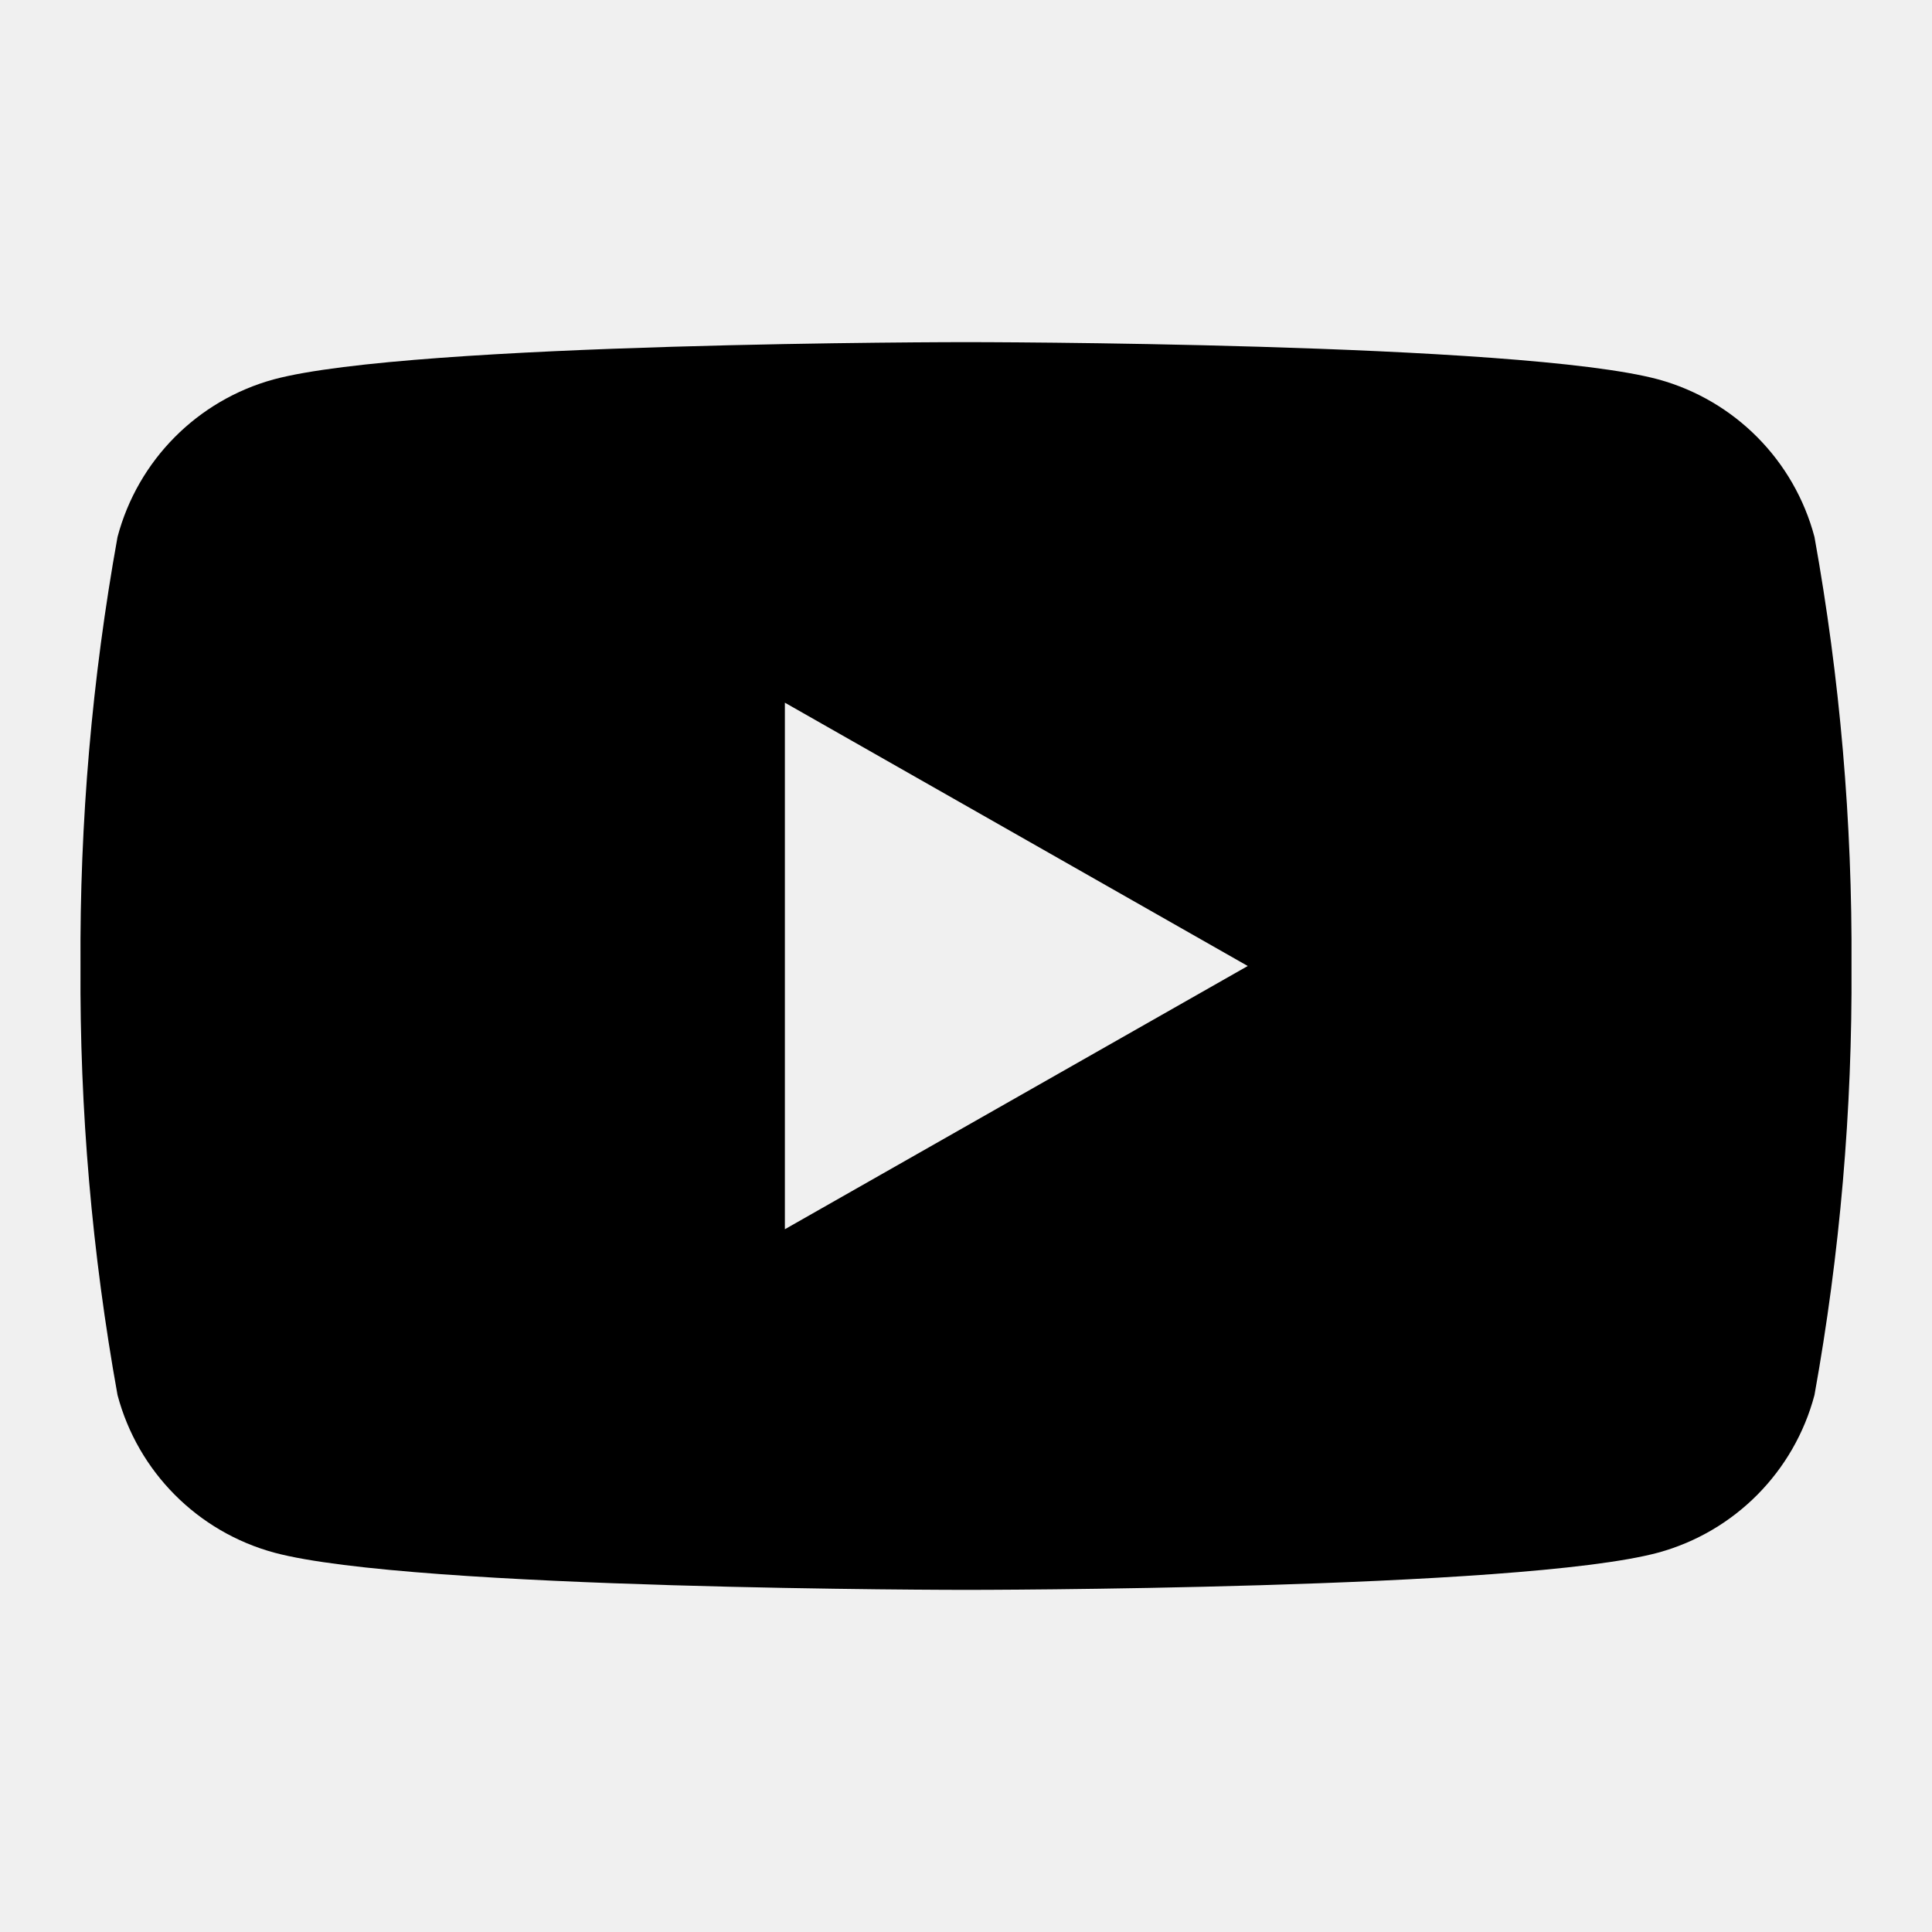
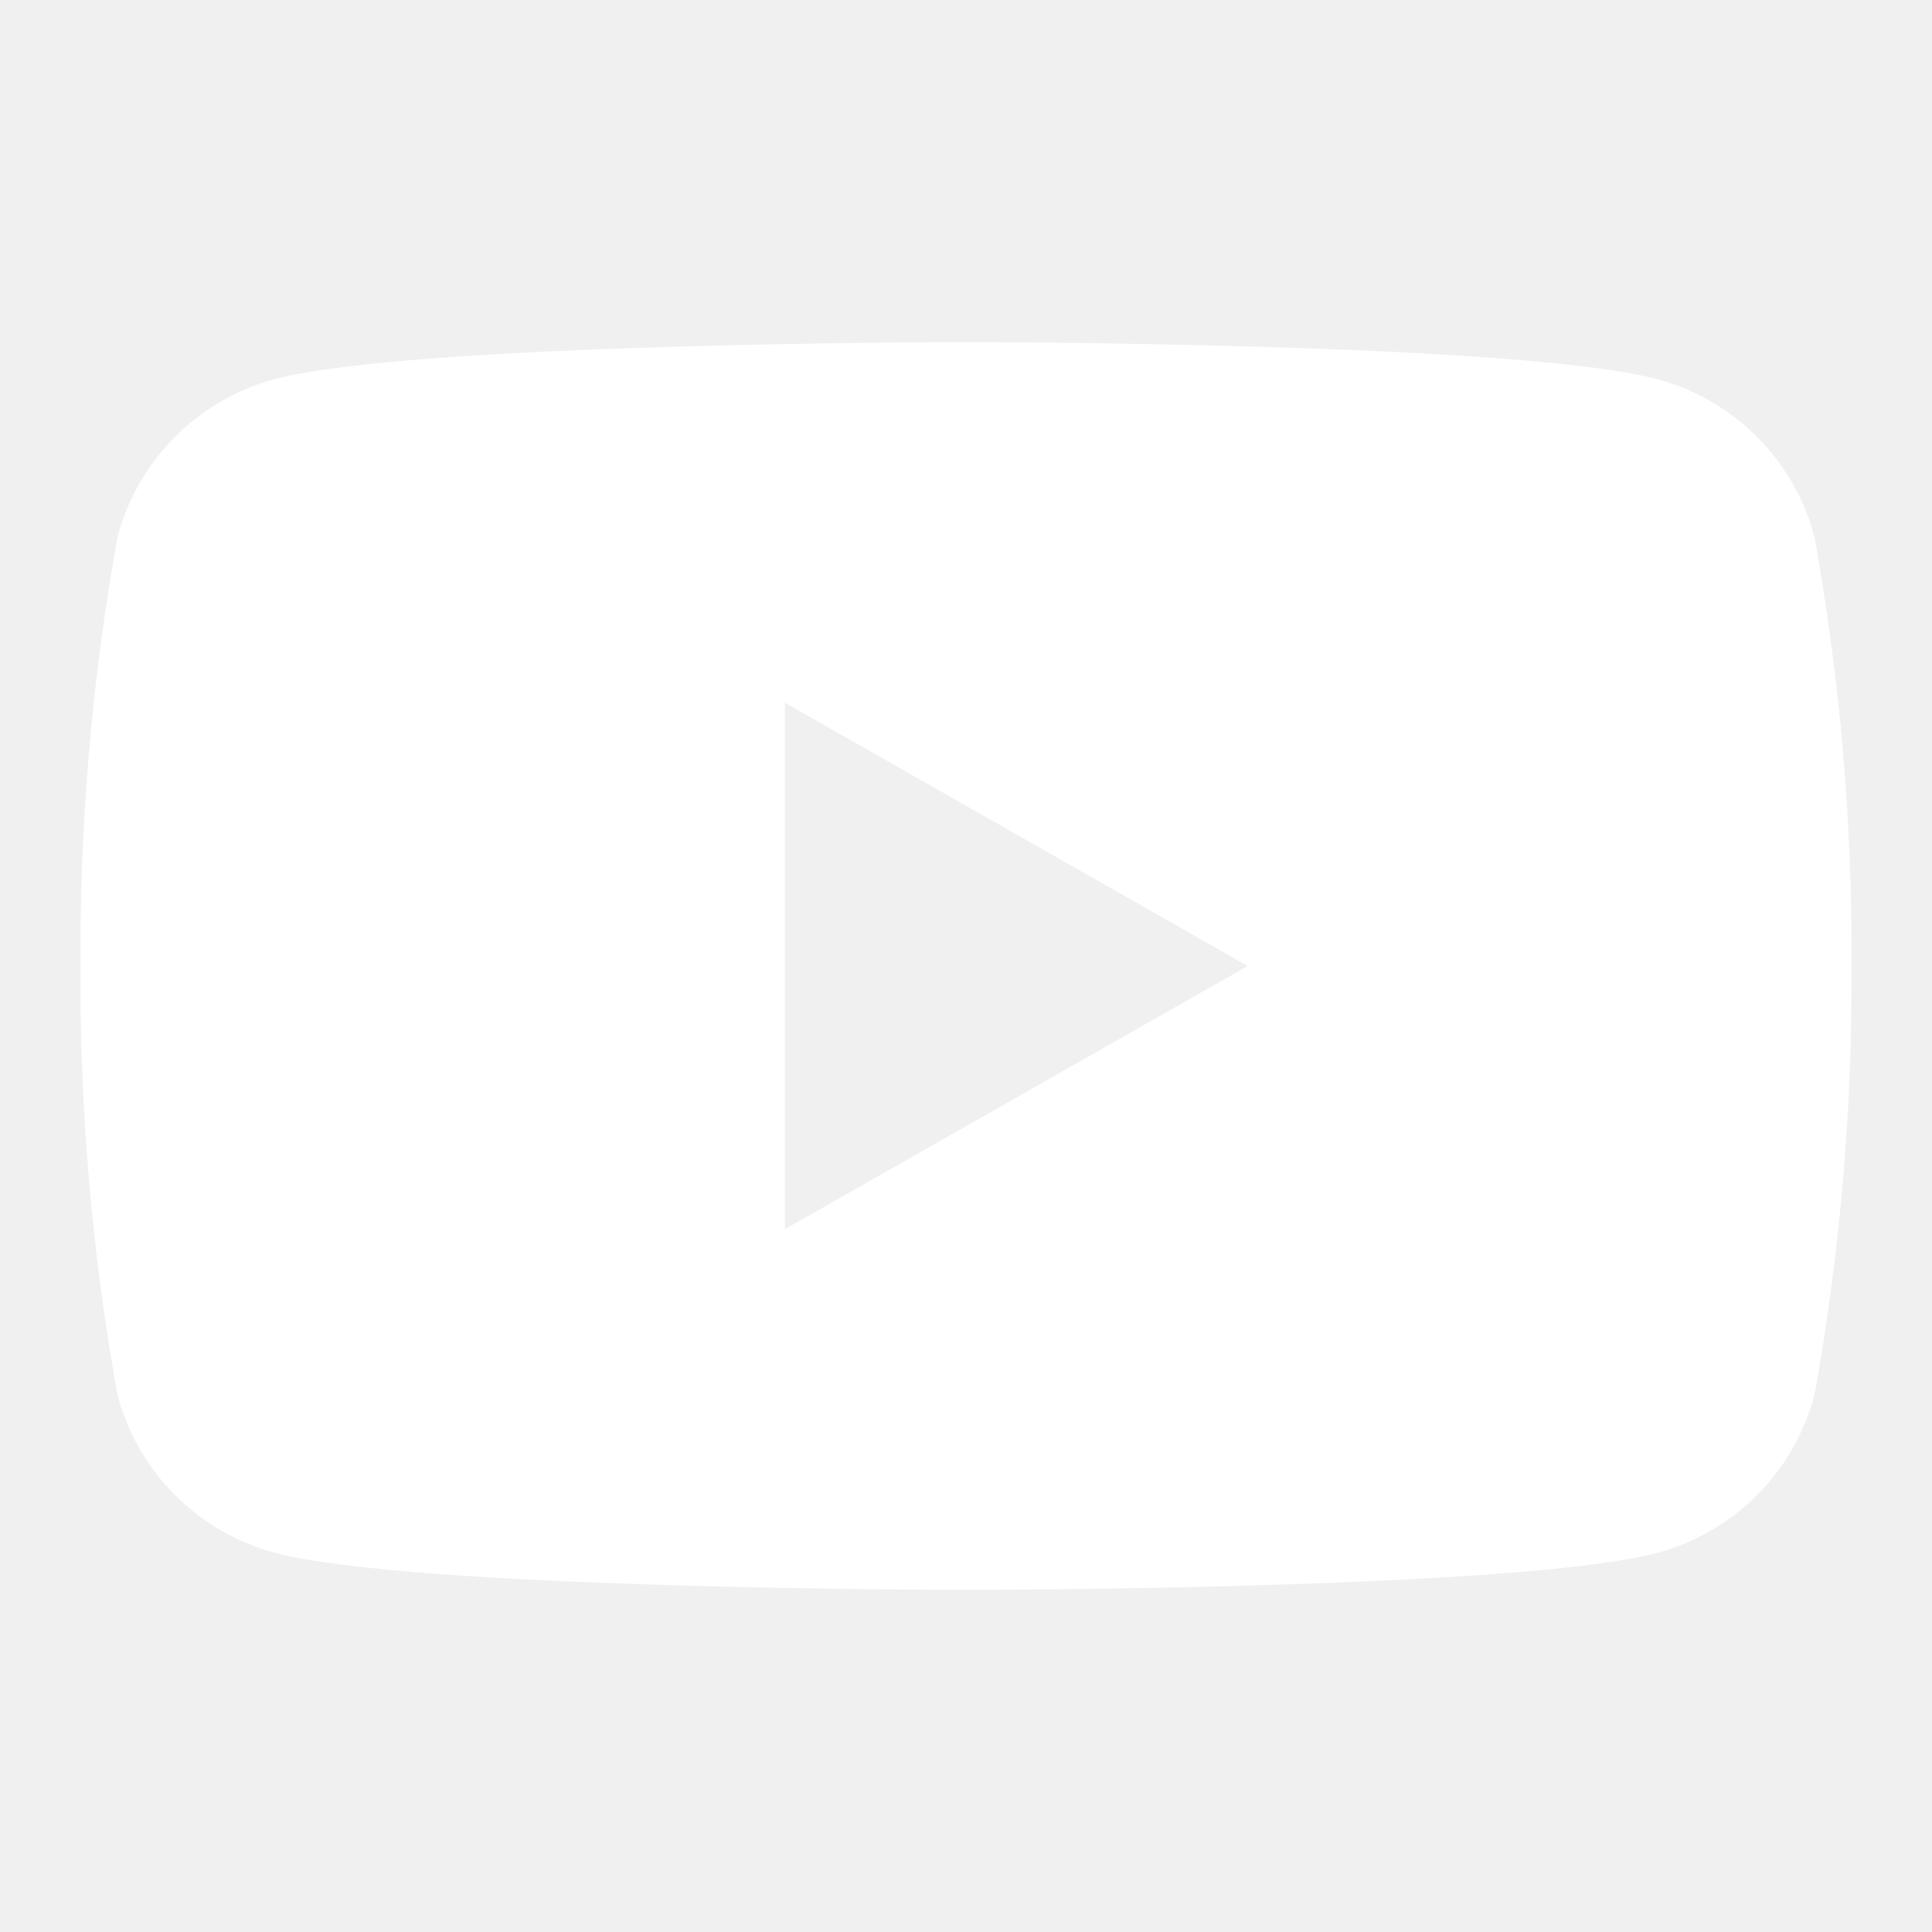
<svg xmlns="http://www.w3.org/2000/svg" viewBox="0 0 24 24" width="24" height="24" data-icon="YoutubeMedium" data-icon-id=":r5:" aria-hidden="true" class="svg-icon svg-icon-youtube-logo" fill="none" role="img">
-   <path fill-rule="evenodd" clip-rule="evenodd" d="M22.54 6.67C22.288 5.719 21.549 4.973 20.6 4.713C18.88 4.25 12 4.25 12 4.25C12 4.25 5.12 4.25 3.4 4.713C2.451 4.973 1.712 5.719 1.46 6.67C1.143 8.429 0.989 10.213 1 12C0.989 13.787 1.143 15.571 1.46 17.33C1.713 18.282 2.454 19.028 3.405 19.287C5.12 19.75 12.005 19.75 12.005 19.75C12.005 19.75 18.885 19.75 20.6 19.287C21.549 19.027 22.288 18.281 22.54 17.33C22.857 15.571 23.011 13.787 23 12C23.011 10.213 22.857 8.429 22.54 6.67ZM9.75 15.27V8.729L15.5 12L9.75 15.27Z" fill="currentColor" />
+   <path fill-rule="evenodd" clip-rule="evenodd" d="M22.54 6.67C22.288 5.719 21.549 4.973 20.6 4.713C18.88 4.25 12 4.25 12 4.25C12 4.25 5.12 4.25 3.4 4.713C2.451 4.973 1.712 5.719 1.46 6.67C1.143 8.429 0.989 10.213 1 12C0.989 13.787 1.143 15.571 1.46 17.33C1.713 18.282 2.454 19.028 3.405 19.287C5.12 19.75 12.005 19.75 12.005 19.75C12.005 19.75 18.885 19.75 20.6 19.287C21.549 19.027 22.288 18.281 22.54 17.33C22.857 15.571 23.011 13.787 23 12C23.011 10.213 22.857 8.429 22.54 6.67ZM9.75 15.27V8.729L15.5 12L9.75 15.27Z" fill="white" />
</svg>
